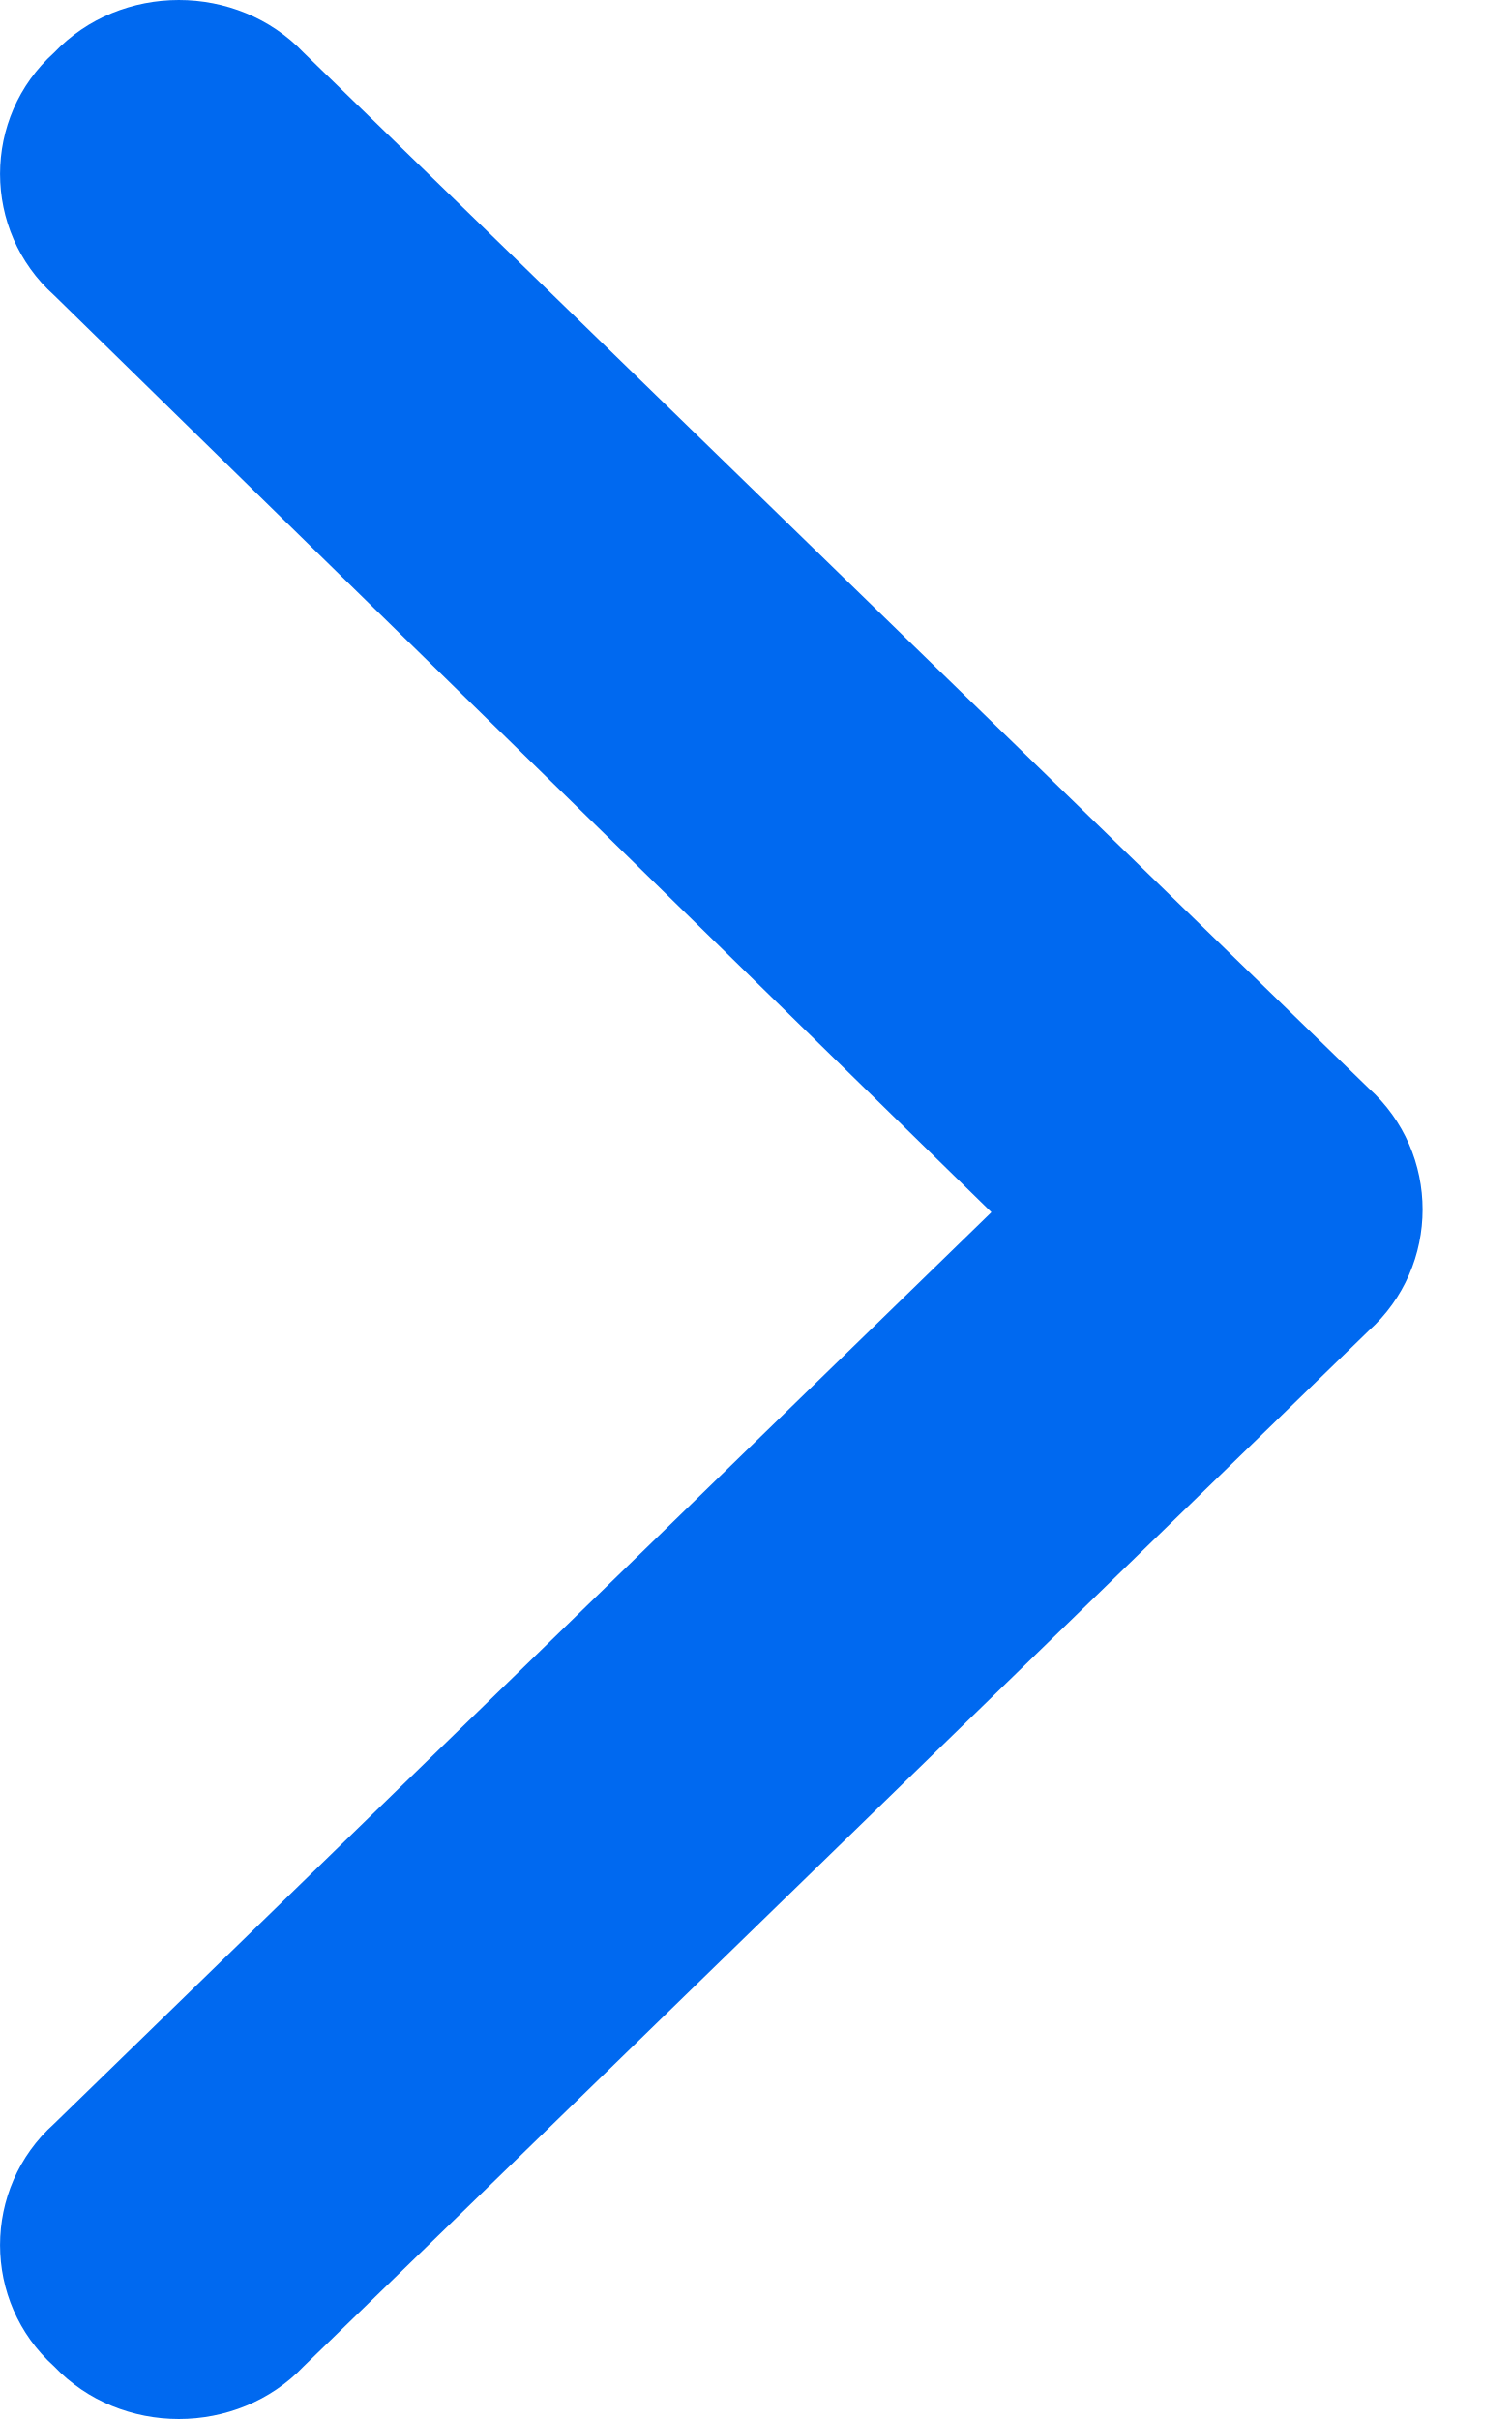
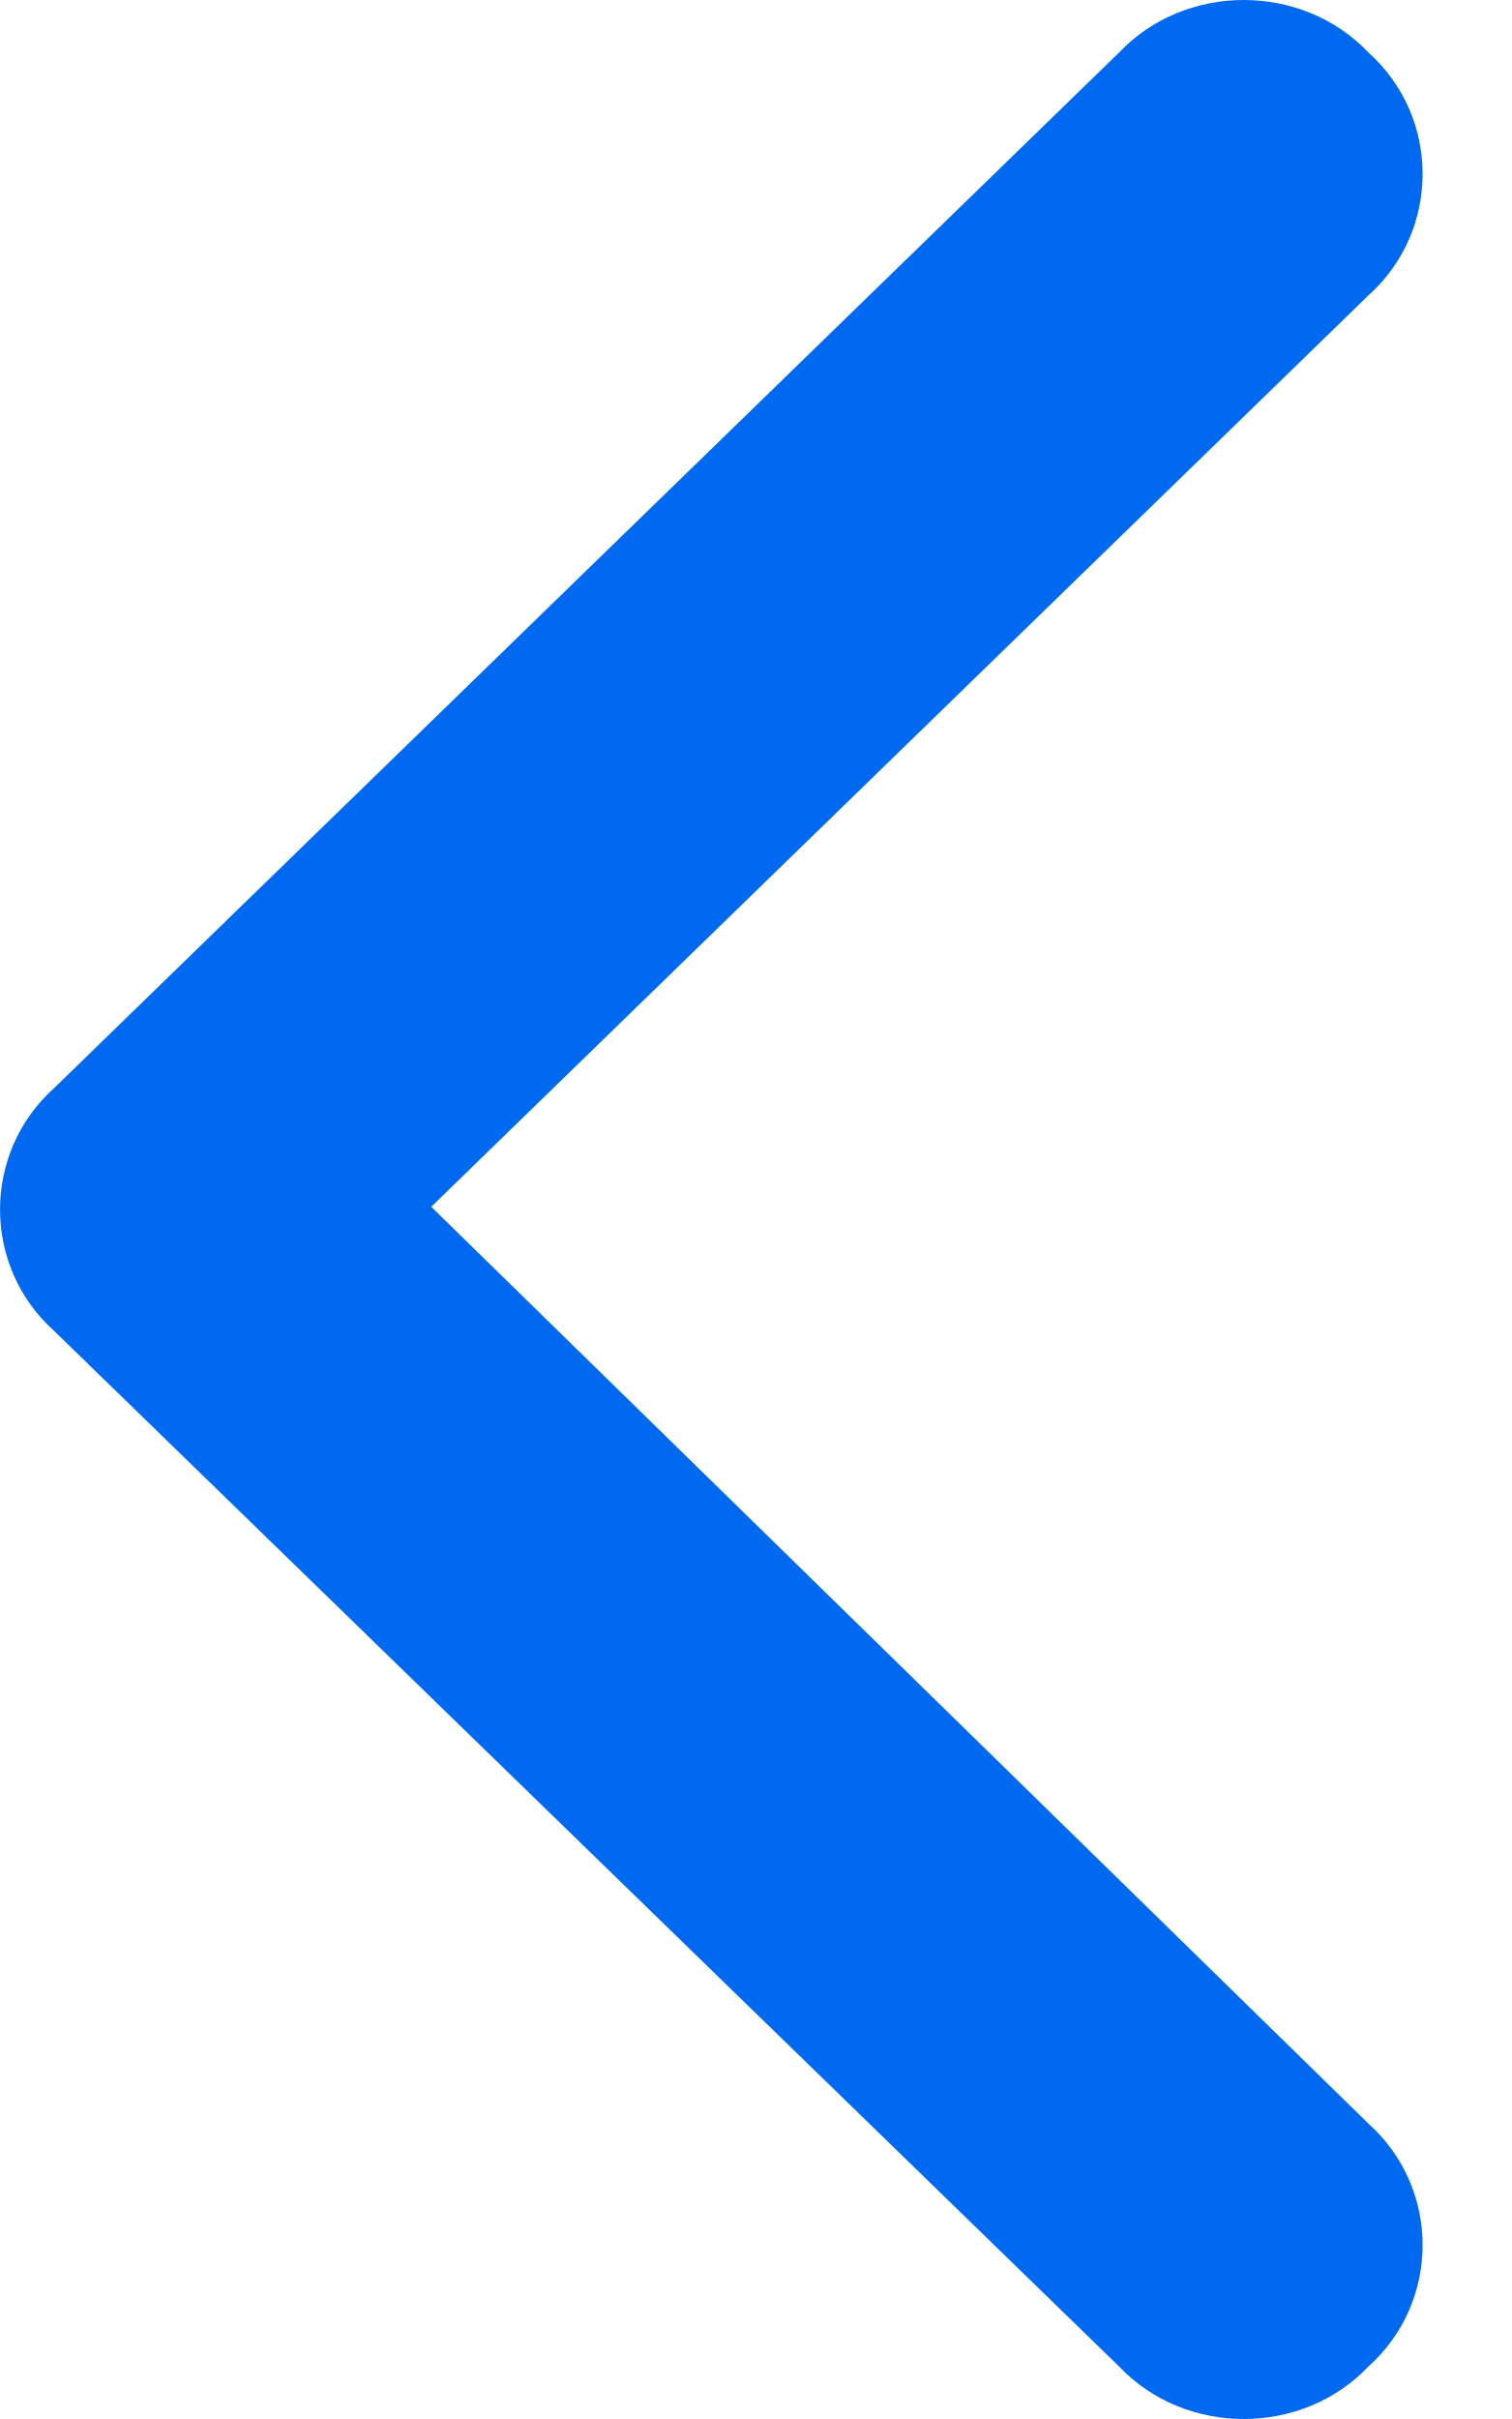
<svg xmlns="http://www.w3.org/2000/svg" width="10" height="16" viewBox="0 0 10 16" fill="none">
-   <path d="M9.054 8.803L2.009 15.652C1.568 16.116 0.798 16.116 0.358 15.652C-0.119 15.224 -0.119 14.475 0.358 14.047L6.559 8.018L0.358 1.953C-0.119 1.525 -0.119 0.776 0.358 0.348C0.798 -0.116 1.568 -0.116 2.009 0.348L9.054 7.197C9.531 7.625 9.531 8.375 9.054 8.803Z" fill="#0069F0" />
+   <path d="M0.358 7.197L7.403 0.348C7.843 -0.116 8.614 -0.116 9.054 0.348C9.531 0.776 9.531 1.525 9.054 1.953L2.853 7.982L9.054 14.047C9.531 14.475 9.531 15.224 9.054 15.652C8.614 16.116 7.843 16.116 7.403 15.652L0.358 8.803C-0.119 8.375 -0.119 7.625 0.358 7.197Z" fill="#0069F0" />
</svg>
